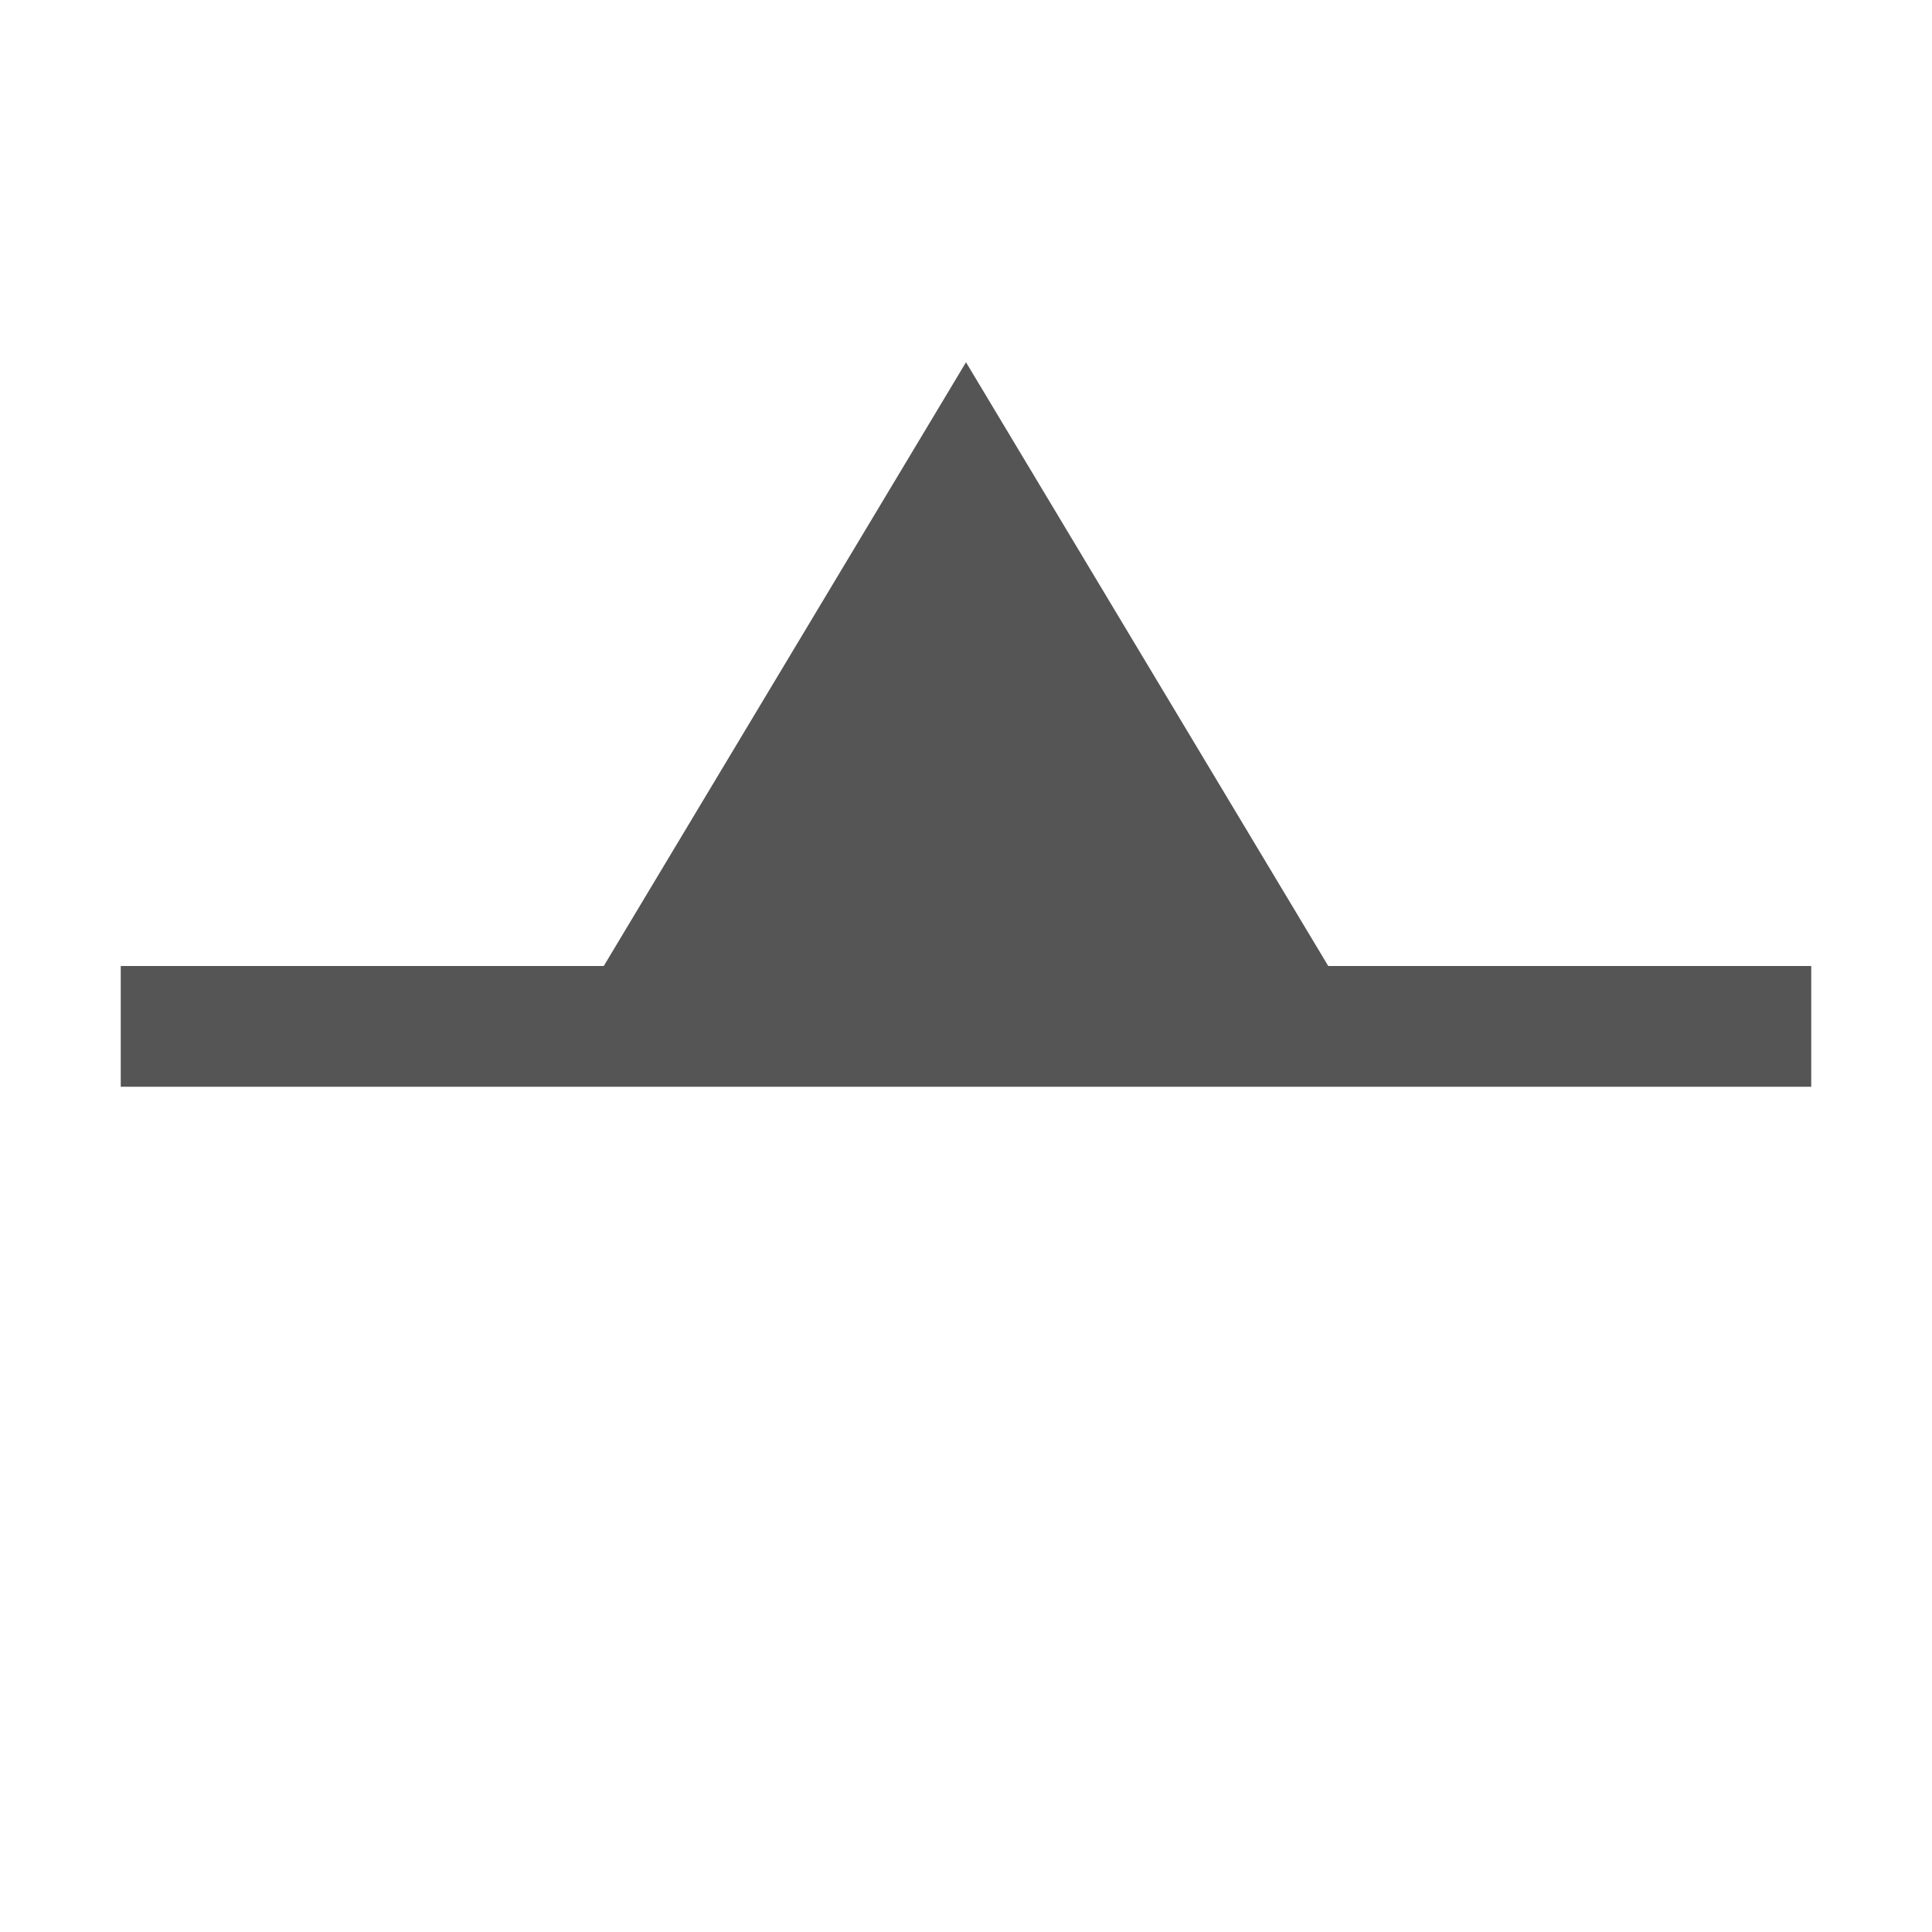
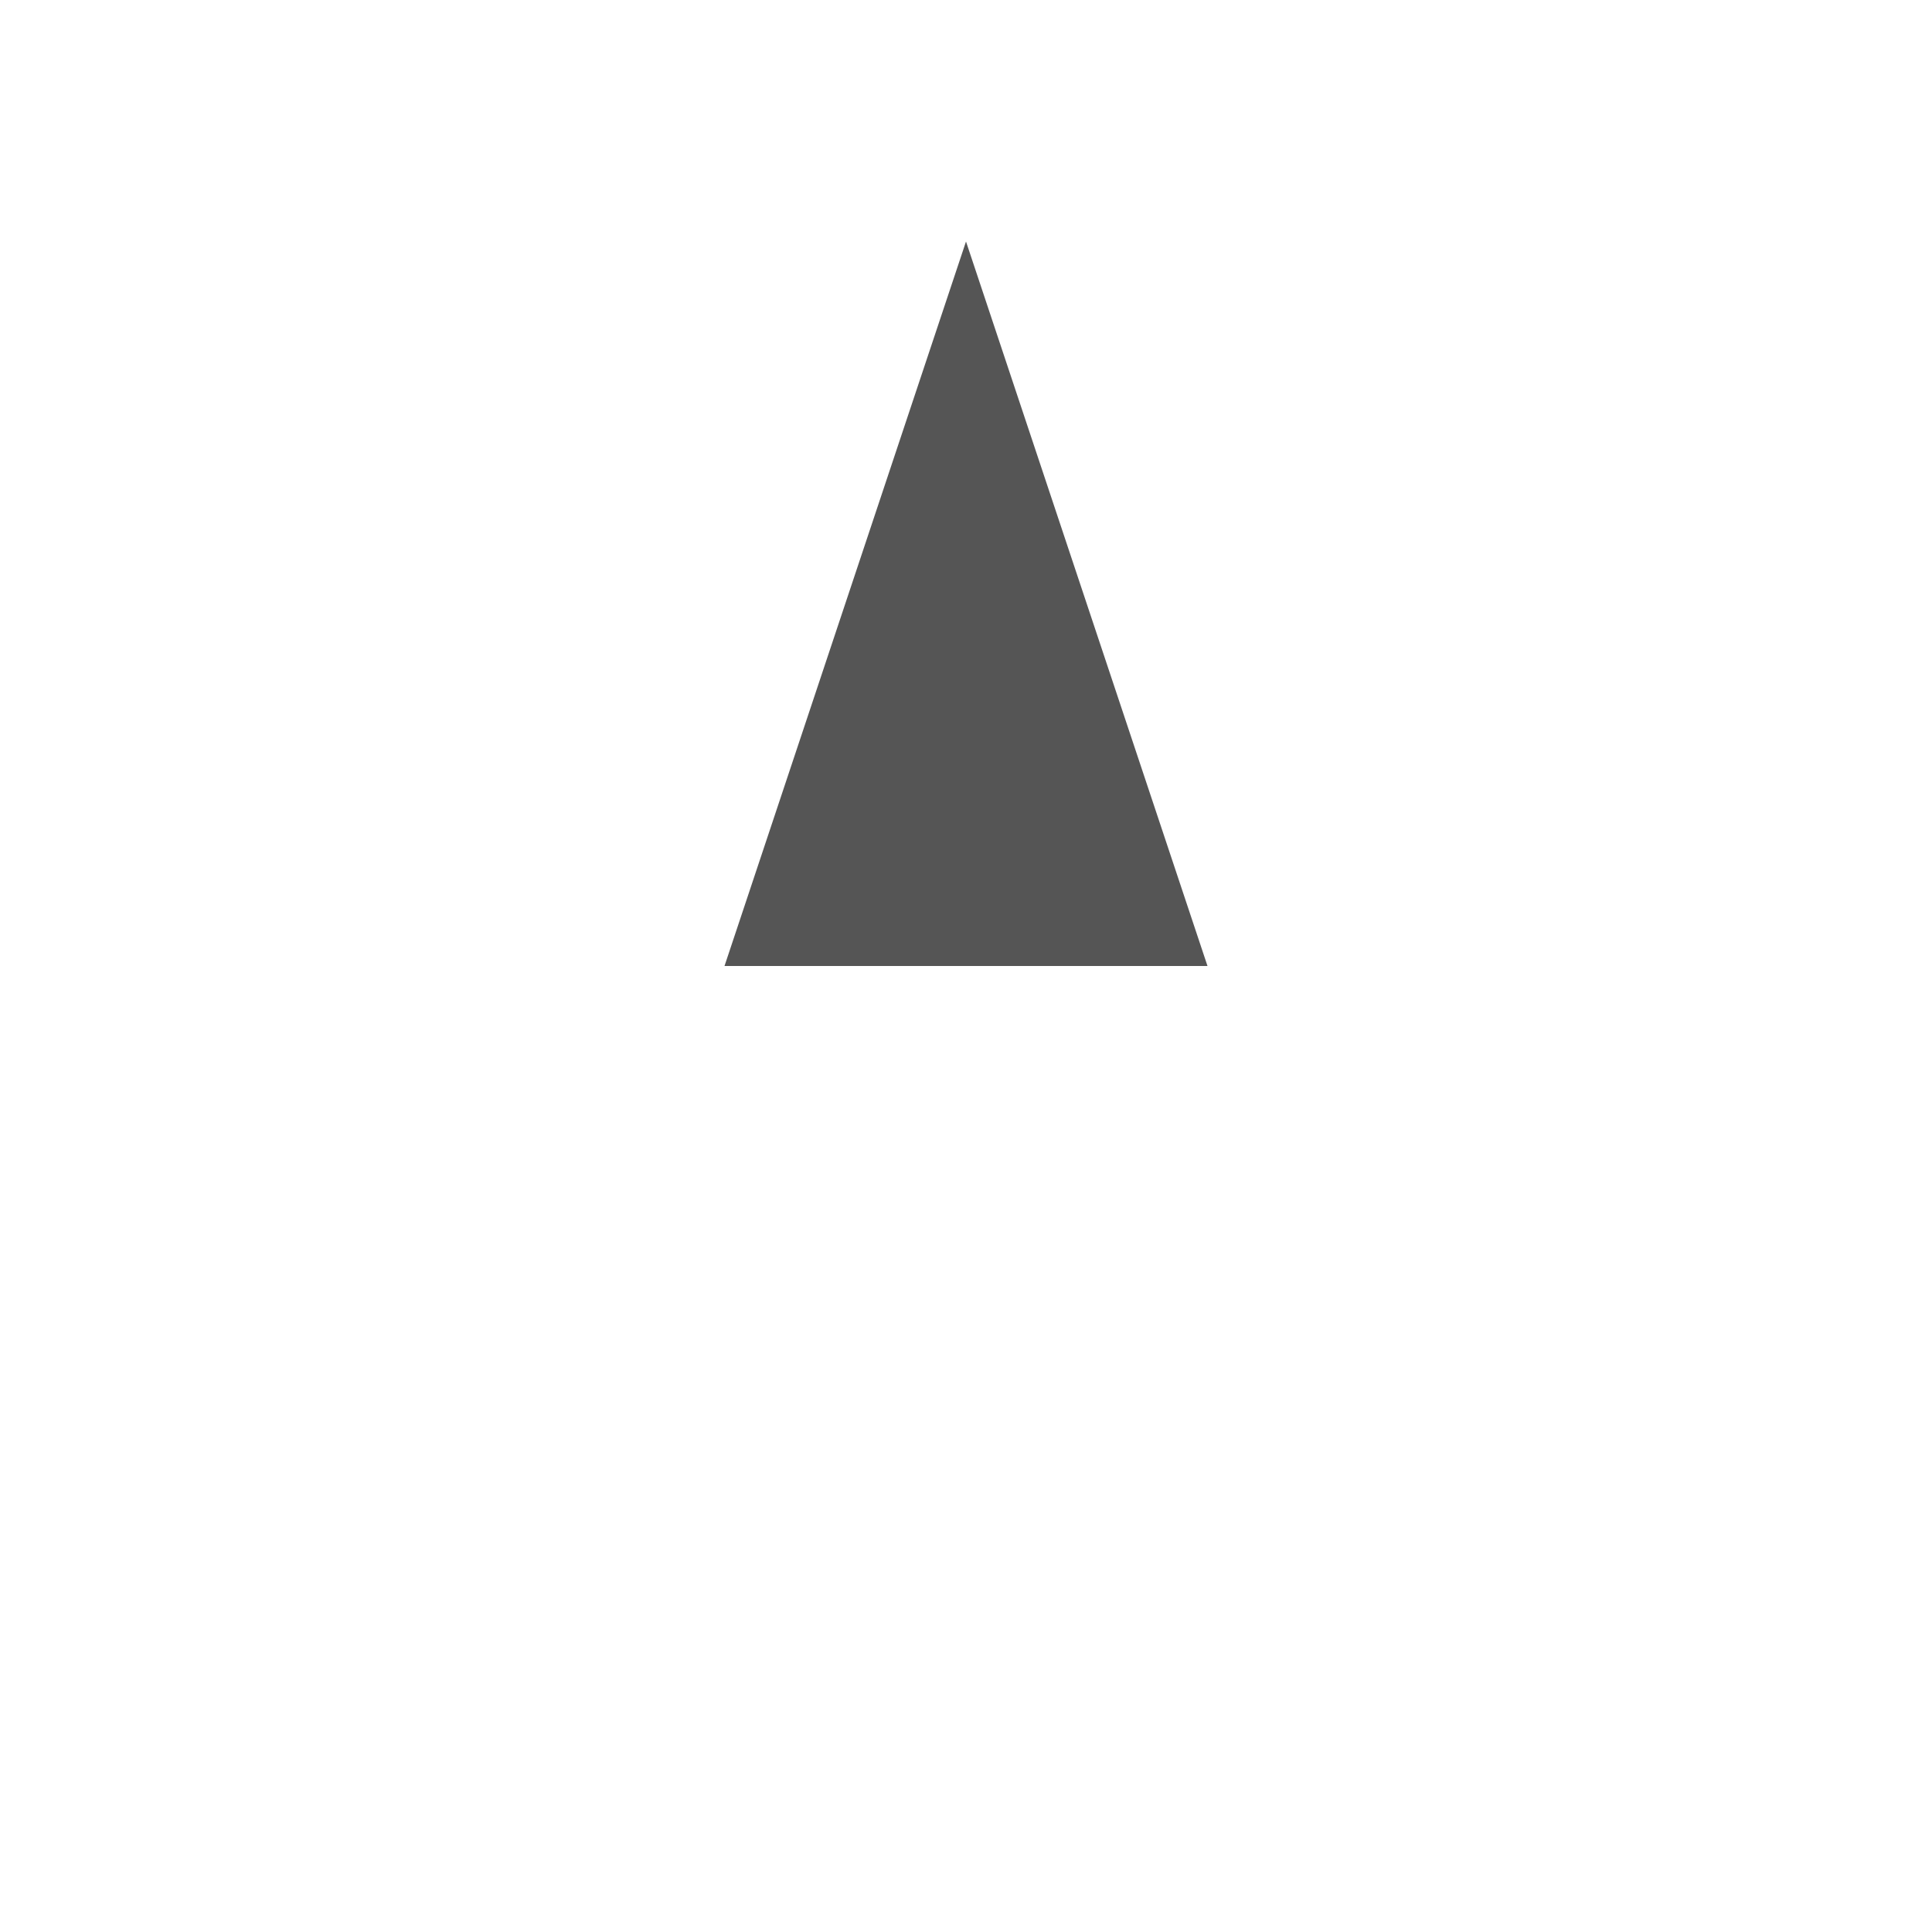
<svg xmlns="http://www.w3.org/2000/svg" version="1.1" width="100%" height="100%" viewBox="0 0 16 16" id="svg2">
  <defs id="defs6" />
  <rect width="16" height="16" x="0" y="0" id="canvas" style="fill:none;stroke:none;visibility:hidden" />
-   <path d="M 14,8 14,7 10,7 7,2 4,7 0,7 0,8 Z" id="cliff-line-closedway" style="fill:#555555;fill-opacity:1" transform="translate(1,1)" />
+   <path d="M 9,7 7,1 5,7 Z" id="cliff-line-closedway" style="fill:#555555;fill-opacity:1" transform="translate(1,1)" />
</svg>
